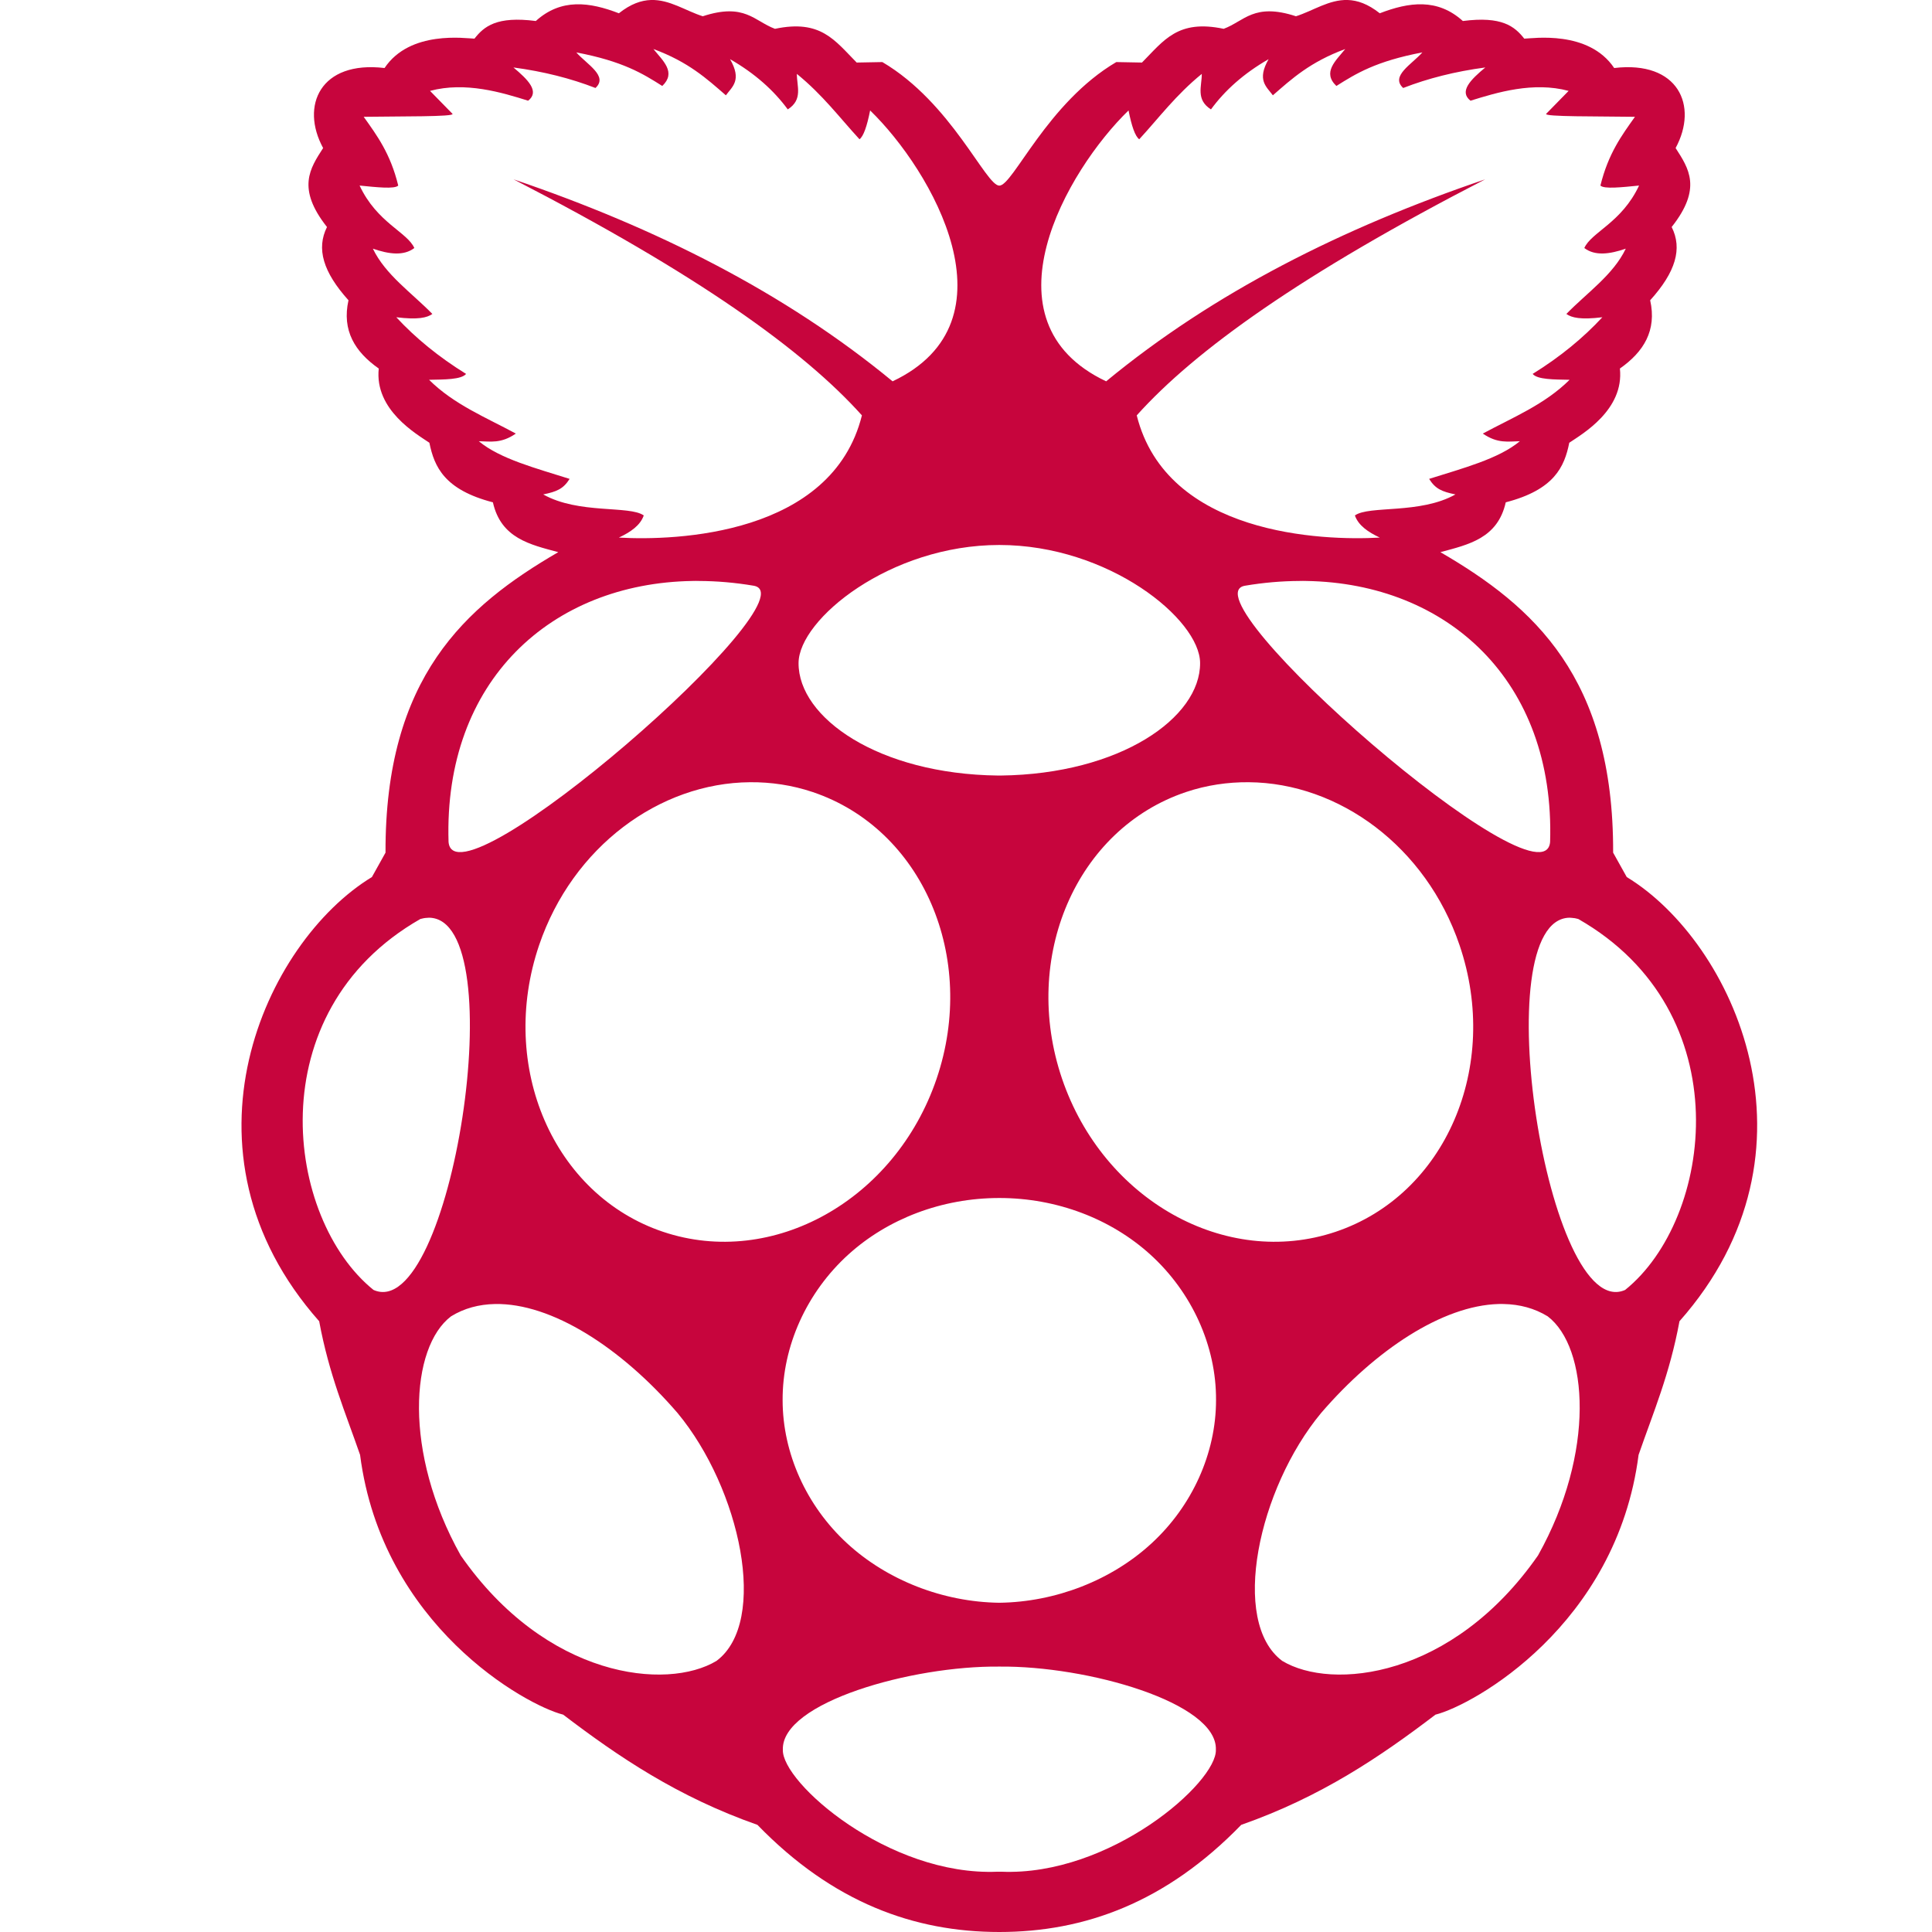
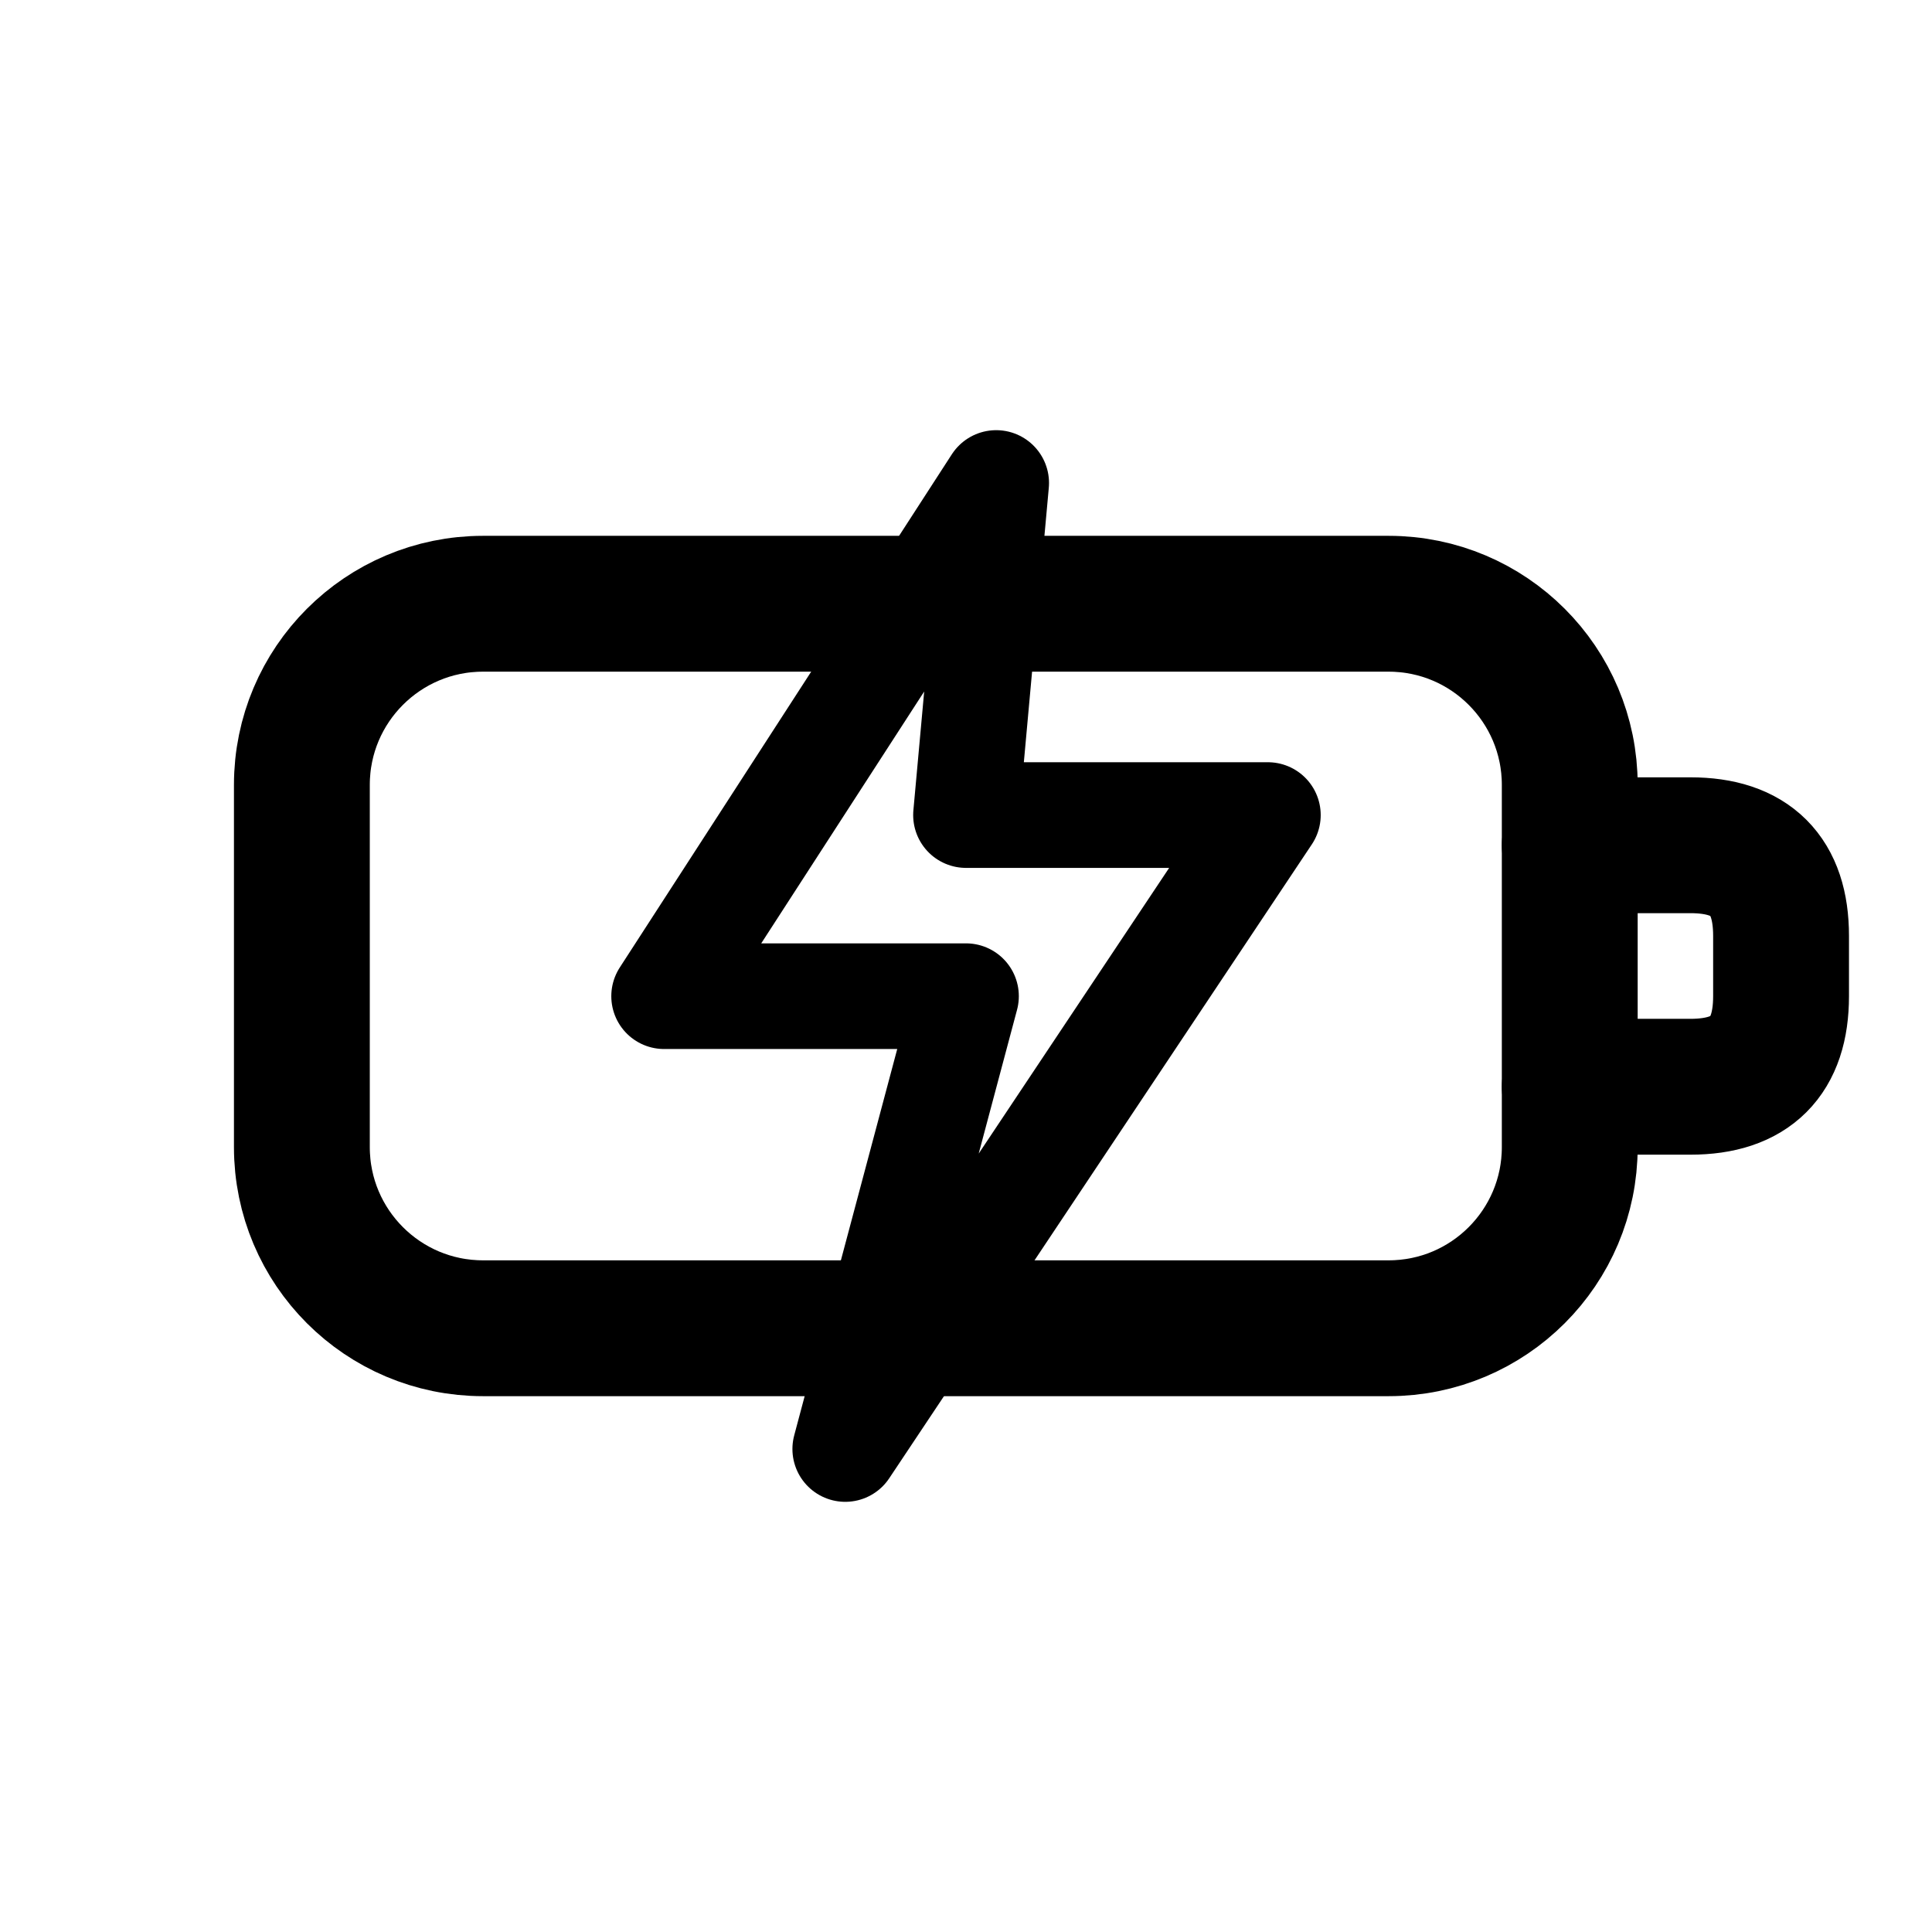
- <svg xmlns="http://www.w3.org/2000/svg" width="800px" height="800px" viewBox="0 0 24 24">
-   <path fill="#C7053D" fill-rule="evenodd" d="M8.087,0 C7.965,0.004 7.836,0.048 7.688,0.165 C7.325,0.025 6.971,-0.024 6.656,0.261 C6.17,0.198 6.013,0.328 5.894,0.48 C5.787,0.478 5.094,0.371 4.777,0.845 C3.979,0.75 3.728,1.314 4.014,1.839 C3.851,2.092 3.682,2.339 4.062,2.82 C3.928,3.088 4.012,3.378 4.329,3.73 C4.245,4.106 4.41,4.371 4.705,4.578 C4.65,5.093 5.177,5.393 5.334,5.5 C5.395,5.8 5.521,6.084 6.123,6.24 C6.223,6.687 6.585,6.765 6.935,6.859 C5.776,7.532 4.782,8.417 4.789,10.592 L4.62,10.895 C3.291,11.703 2.095,14.301 3.965,16.413 C4.087,17.074 4.291,17.547 4.473,18.073 C4.746,20.19 6.527,21.182 6.996,21.3 C7.684,21.824 8.418,22.321 9.409,22.669 C10.344,23.633 11.355,24 12.414,24 C13.473,24 14.484,23.633 15.419,22.669 C16.411,22.321 17.144,21.824 17.832,21.3 C18.302,21.182 20.082,20.19 20.355,18.073 C20.537,17.547 20.741,17.074 20.863,16.413 C22.733,14.301 21.537,11.703 20.208,10.895 L20.039,10.592 C20.046,8.417 19.052,7.532 17.893,6.859 C18.244,6.765 18.605,6.687 18.705,6.24 C19.307,6.084 19.434,5.8 19.494,5.5 C19.652,5.393 20.178,5.093 20.123,4.578 C20.418,4.371 20.583,4.106 20.499,3.73 C20.817,3.378 20.901,3.088 20.766,2.82 C21.147,2.339 20.978,2.092 20.815,1.839 C21.1,1.314 20.849,0.75 20.052,0.845 C19.734,0.371 19.041,0.478 18.935,0.48 C18.815,0.328 18.658,0.198 18.172,0.261 C17.857,-0.024 17.503,0.025 17.14,0.165 C16.992,0.048 16.863,0.004 16.742,0 C16.51,-0.007 16.313,0.134 16.099,0.202 C15.576,0.031 15.458,0.263 15.201,0.358 C14.632,0.238 14.459,0.501 14.186,0.777 L13.867,0.771 C13.008,1.277 12.584,2.306 12.414,2.306 C12.245,2.306 11.82,1.277 10.961,0.771 L10.642,0.777 C10.369,0.501 10.196,0.238 9.627,0.358 C9.37,0.263 9.252,0.031 8.73,0.202 C8.516,0.134 8.318,-0.007 8.087,0 L8.087,0 Z M8.117,0.609 C8.553,0.77 8.78,0.978 9.017,1.184 C9.097,1.076 9.219,0.996 9.069,0.735 C9.379,0.913 9.613,1.124 9.786,1.359 C9.977,1.237 9.898,1.072 9.899,0.918 C10.221,1.18 10.427,1.458 10.677,1.73 C10.727,1.693 10.77,1.568 10.809,1.372 C11.577,2.116 12.661,3.993 11.088,4.737 C9.749,3.633 8.151,2.83 6.38,2.228 C8.657,3.402 9.982,4.351 10.707,5.16 C10.336,6.649 8.397,6.719 7.688,6.678 C7.833,6.61 7.954,6.527 7.997,6.403 C7.819,6.276 7.188,6.39 6.748,6.142 C6.917,6.107 6.997,6.074 7.076,5.949 C6.66,5.817 6.212,5.701 5.948,5.481 C6.091,5.483 6.223,5.514 6.408,5.386 C6.036,5.185 5.639,5.025 5.33,4.718 C5.523,4.714 5.729,4.716 5.79,4.645 C5.449,4.434 5.161,4.198 4.923,3.941 C5.193,3.974 5.305,3.947 5.371,3.9 C5.113,3.636 4.788,3.414 4.632,3.089 C4.832,3.158 5.015,3.182 5.147,3.081 C5.059,2.883 4.683,2.767 4.467,2.305 C4.678,2.326 4.903,2.351 4.947,2.305 C4.85,1.907 4.683,1.683 4.518,1.451 C4.969,1.444 5.652,1.452 5.621,1.414 L5.342,1.129 C5.783,1.011 6.234,1.149 6.561,1.251 C6.708,1.136 6.557,0.988 6.378,0.838 C6.752,0.888 7.091,0.974 7.397,1.093 C7.56,0.945 7.289,0.799 7.159,0.651 C7.737,0.761 7.984,0.914 8.227,1.068 C8.404,0.899 8.236,0.756 8.117,0.609 L8.117,0.609 Z M16.711,0.609 C16.592,0.756 16.424,0.899 16.601,1.068 C16.845,0.914 17.091,0.761 17.669,0.651 C17.539,0.799 17.268,0.945 17.431,1.093 C17.737,0.974 18.076,0.888 18.451,0.838 C18.271,0.988 18.12,1.136 18.267,1.251 C18.595,1.149 19.046,1.011 19.486,1.129 L19.207,1.414 C19.176,1.452 19.859,1.444 20.31,1.451 C20.145,1.683 19.979,1.907 19.881,2.305 C19.925,2.351 20.15,2.326 20.361,2.305 C20.145,2.767 19.769,2.883 19.681,3.081 C19.813,3.182 19.996,3.158 20.196,3.089 C20.041,3.414 19.715,3.636 19.458,3.9 C19.523,3.947 19.636,3.974 19.905,3.941 C19.667,4.198 19.38,4.434 19.039,4.645 C19.099,4.716 19.306,4.714 19.498,4.718 C19.189,5.025 18.793,5.185 18.42,5.386 C18.606,5.514 18.738,5.483 18.88,5.481 C18.616,5.701 18.169,5.817 17.753,5.949 C17.832,6.074 17.911,6.107 18.08,6.142 C17.64,6.39 17.009,6.276 16.831,6.403 C16.874,6.527 16.995,6.61 17.14,6.678 C16.431,6.719 14.493,6.649 14.121,5.16 C14.847,4.351 16.171,3.402 18.449,2.228 C16.677,2.83 15.079,3.633 13.741,4.737 C12.167,3.993 13.252,2.116 14.019,1.372 C14.058,1.568 14.101,1.693 14.152,1.73 C14.402,1.458 14.607,1.18 14.929,0.918 C14.93,1.072 14.851,1.237 15.043,1.359 C15.215,1.124 15.449,0.913 15.759,0.735 C15.61,0.996 15.732,1.076 15.812,1.184 C16.048,0.978 16.275,0.77 16.711,0.609 L16.711,0.609 Z M12.414,6.77 C13.773,6.77 14.906,7.693 14.908,8.236 C14.912,8.917 13.914,9.616 12.432,9.634 C12.426,9.634 12.42,9.634 12.414,9.634 C12.408,9.634 12.402,9.634 12.396,9.634 C10.914,9.616 9.916,8.917 9.92,8.236 C9.923,7.693 11.056,6.77 12.414,6.77 L12.414,6.77 Z M8.601,7.217 C8.629,7.216 8.657,7.216 8.685,7.217 C8.905,7.218 9.132,7.237 9.362,7.276 C10.139,7.406 5.641,11.334 5.572,10.458 C5.51,8.455 6.85,7.245 8.601,7.217 L8.601,7.217 Z M16.143,7.217 C16.171,7.216 16.199,7.216 16.227,7.217 C17.978,7.245 19.318,8.455 19.256,10.458 C19.187,11.334 14.69,7.406 15.466,7.276 C15.696,7.237 15.923,7.218 16.143,7.217 L16.143,7.217 Z M9.318,9.717 C9.577,9.715 9.839,9.753 10.095,9.839 C11.458,10.297 12.147,11.892 11.635,13.4 C11.122,14.908 9.601,15.76 8.237,15.302 C6.874,14.844 6.185,13.249 6.697,11.741 C7.114,10.516 8.195,9.725 9.318,9.717 L9.318,9.717 Z M15.511,9.717 C16.633,9.725 17.715,10.516 18.131,11.741 C18.644,13.249 17.955,14.844 16.591,15.302 C15.227,15.76 13.706,14.908 13.193,13.4 C12.681,11.892 13.37,10.297 14.733,9.839 C14.989,9.753 15.252,9.715 15.511,9.717 L15.511,9.717 Z M5.33,11.4 C6.392,11.415 5.603,16.452 4.64,16.024 C3.548,15.145 3.196,12.573 5.222,11.416 C5.251,11.408 5.277,11.403 5.304,11.402 C5.312,11.401 5.322,11.4 5.33,11.4 L5.33,11.4 Z M19.498,11.4 C19.507,11.4 19.516,11.401 19.525,11.402 C19.551,11.403 19.578,11.408 19.606,11.416 C21.632,12.573 21.281,15.145 20.188,16.024 C19.225,16.452 18.436,11.415 19.498,11.4 L19.498,11.4 Z M12.414,14.882 C13.13,14.882 13.801,15.142 14.288,15.583 C14.807,16.053 15.11,16.722 15.106,17.393 C15.106,18.052 14.811,18.706 14.306,19.171 C13.81,19.629 13.116,19.901 12.414,19.91 C11.712,19.901 11.019,19.629 10.522,19.171 C10.017,18.706 9.722,18.052 9.722,17.393 C9.719,16.722 10.021,16.053 10.54,15.583 C11.027,15.142 11.698,14.882 12.414,14.882 L12.414,14.882 Z M6.148,16.199 C6.851,16.185 7.716,16.74 8.416,17.552 C9.197,18.492 9.552,20.145 8.901,20.632 C8.284,21.004 6.786,20.85 5.723,19.322 C5.005,18.04 5.099,16.735 5.603,16.352 C5.767,16.251 5.951,16.203 6.148,16.199 L6.148,16.199 Z M18.613,16.199 C18.636,16.198 18.658,16.198 18.68,16.199 C18.877,16.203 19.061,16.251 19.226,16.352 C19.729,16.735 19.823,18.04 19.106,19.322 C18.042,20.85 16.544,21.004 15.928,20.632 C15.276,20.145 15.631,18.492 16.412,17.552 C17.09,16.765 17.922,16.219 18.613,16.199 L18.613,16.199 Z M12.414,20.703 C13.504,20.691 15.124,21.15 15.104,21.735 C15.121,22.14 13.792,23.309 12.437,23.251 C12.429,23.251 12.422,23.251 12.414,23.251 C12.407,23.251 12.399,23.251 12.392,23.251 C11.036,23.309 9.707,22.14 9.725,21.735 C9.705,21.15 11.324,20.691 12.414,20.703 L12.414,20.703 Z" />
+ <svg xmlns="http://www.w3.org/2000/svg" viewBox="0 0 64 64">
+   <g fill="none" stroke="#000" stroke-linecap="round" stroke-linejoin="round">
+     <rect x="10" y="20" width="42" height="24" rx="6" stroke-width="4.5" />
+     <path d="M52 28h4c2 0 3 1 3 3v2c0 2-1 3-3 3h-4" stroke-width="4.5" />
+     <path d="M33 16 22 33h10l-4 15 14-21H32z" stroke-width="3.5" />
+   </g>
</svg>
